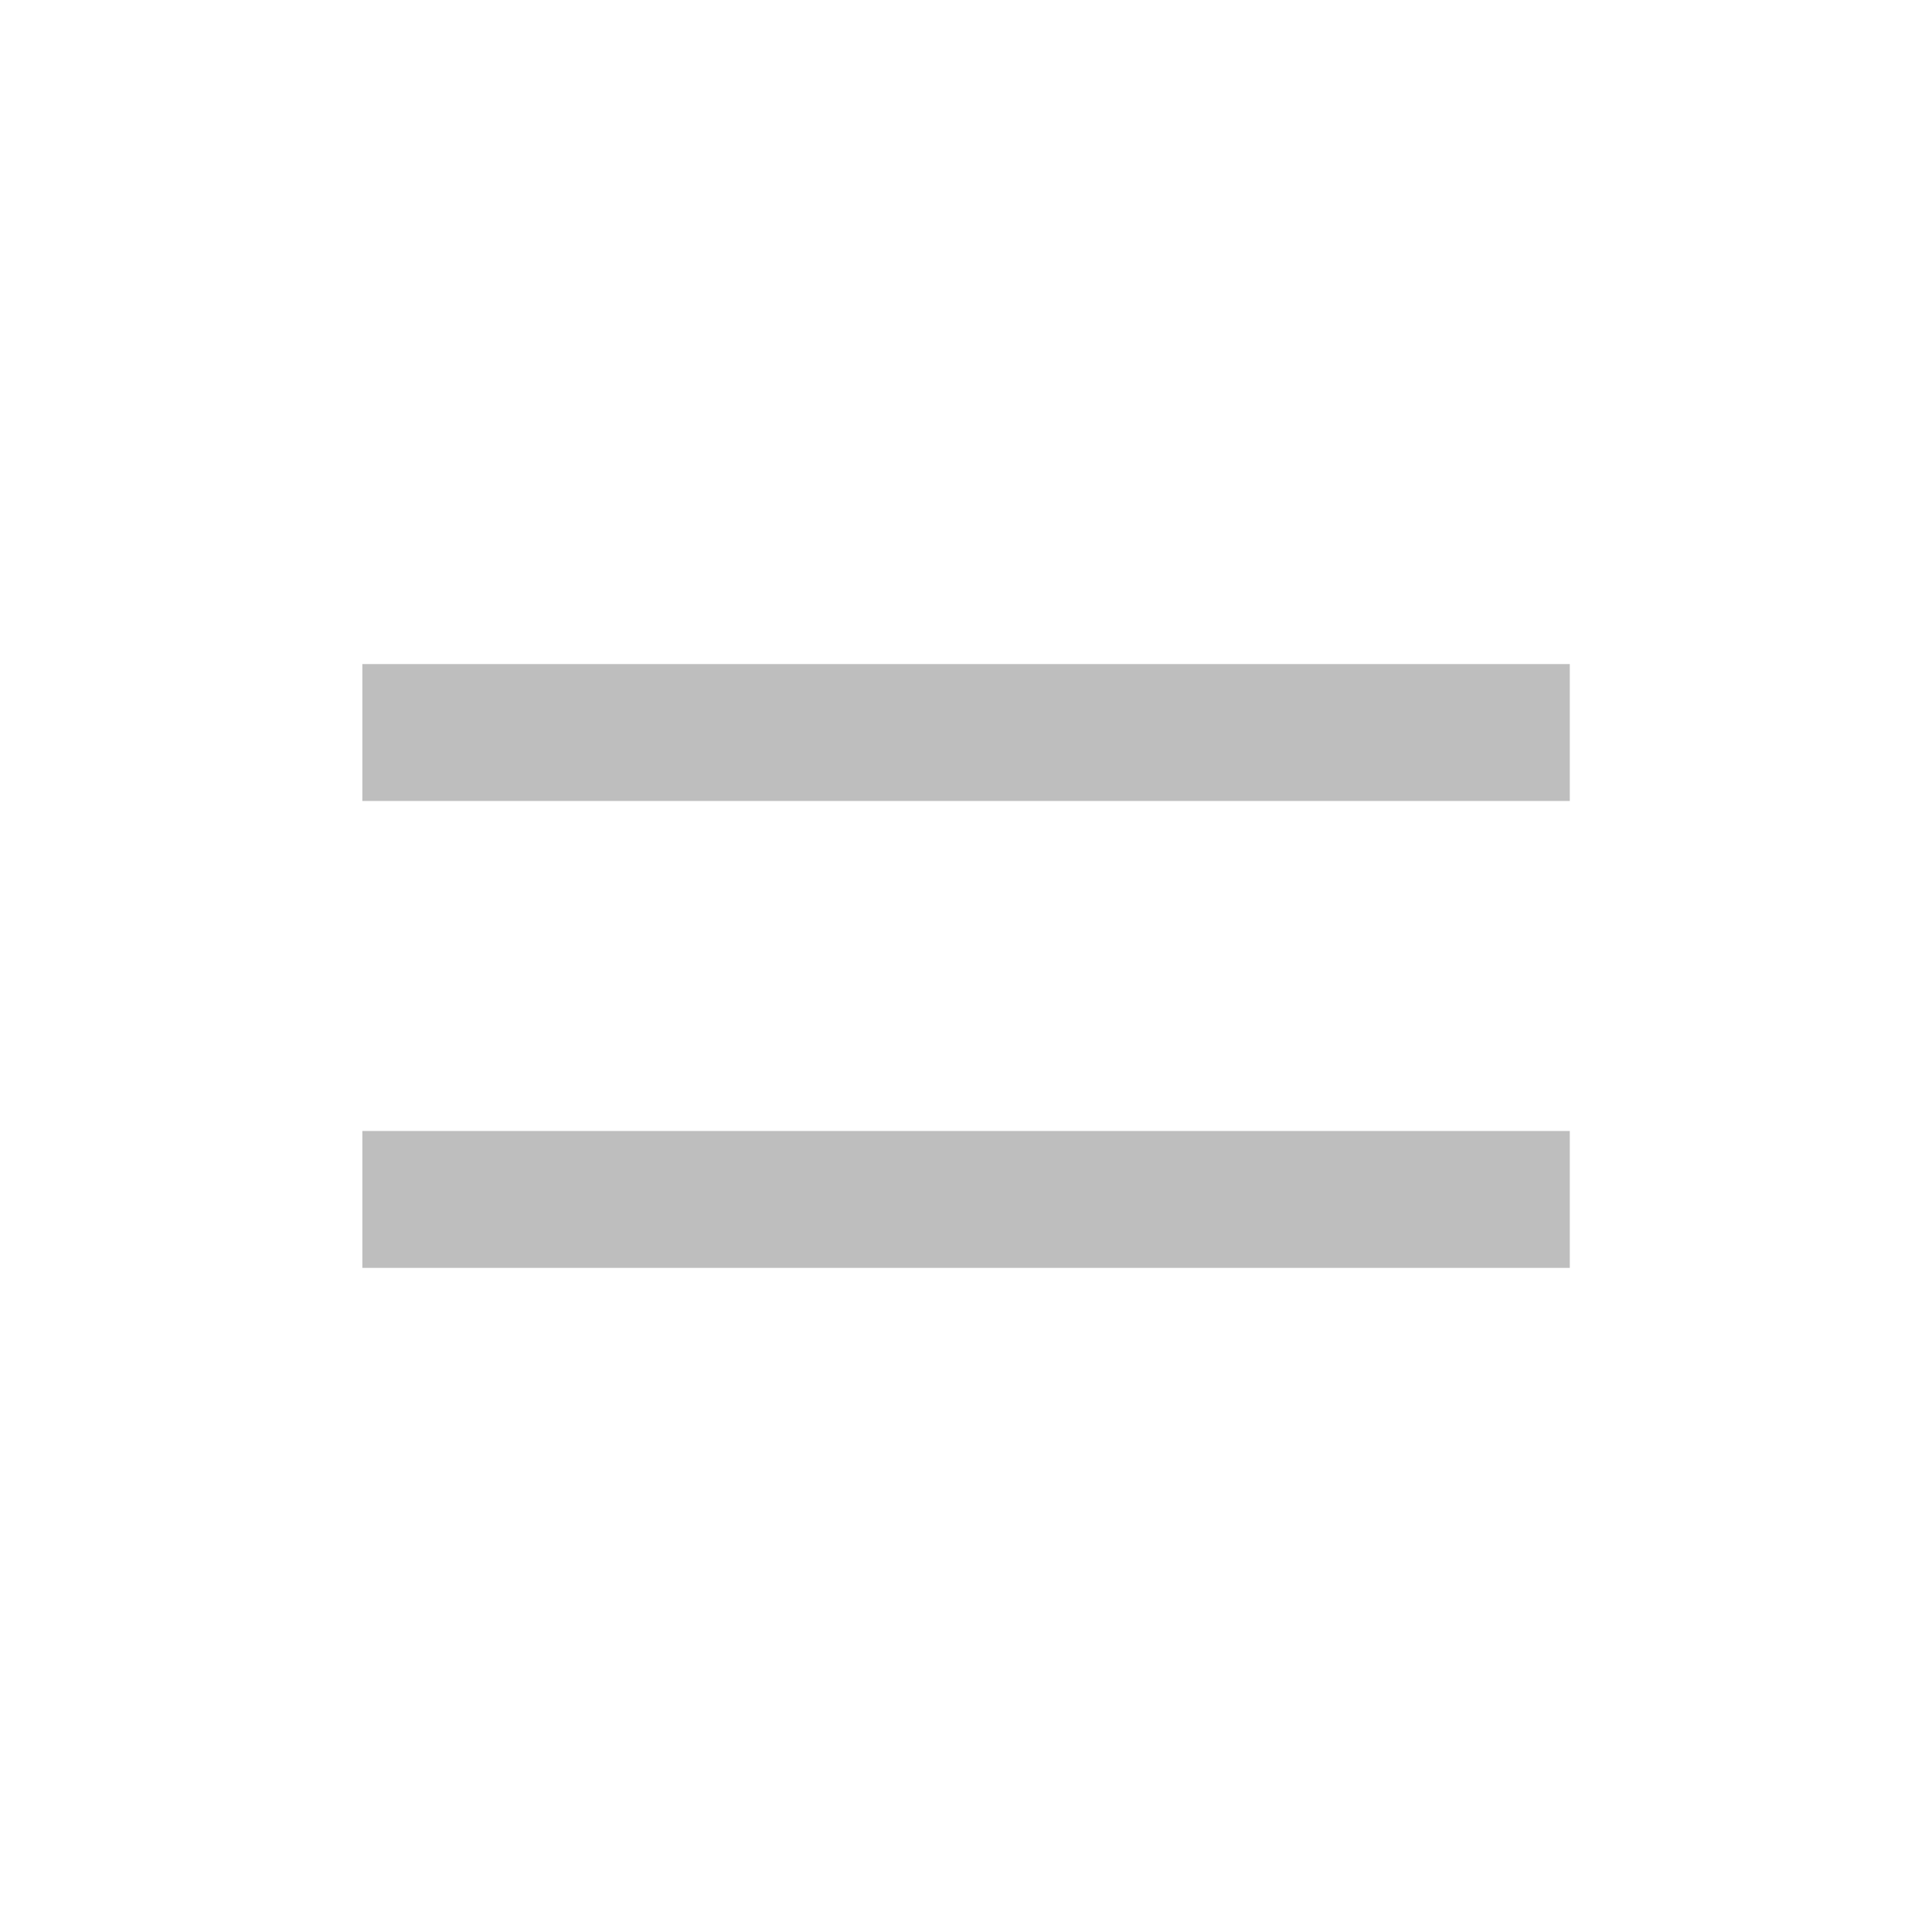
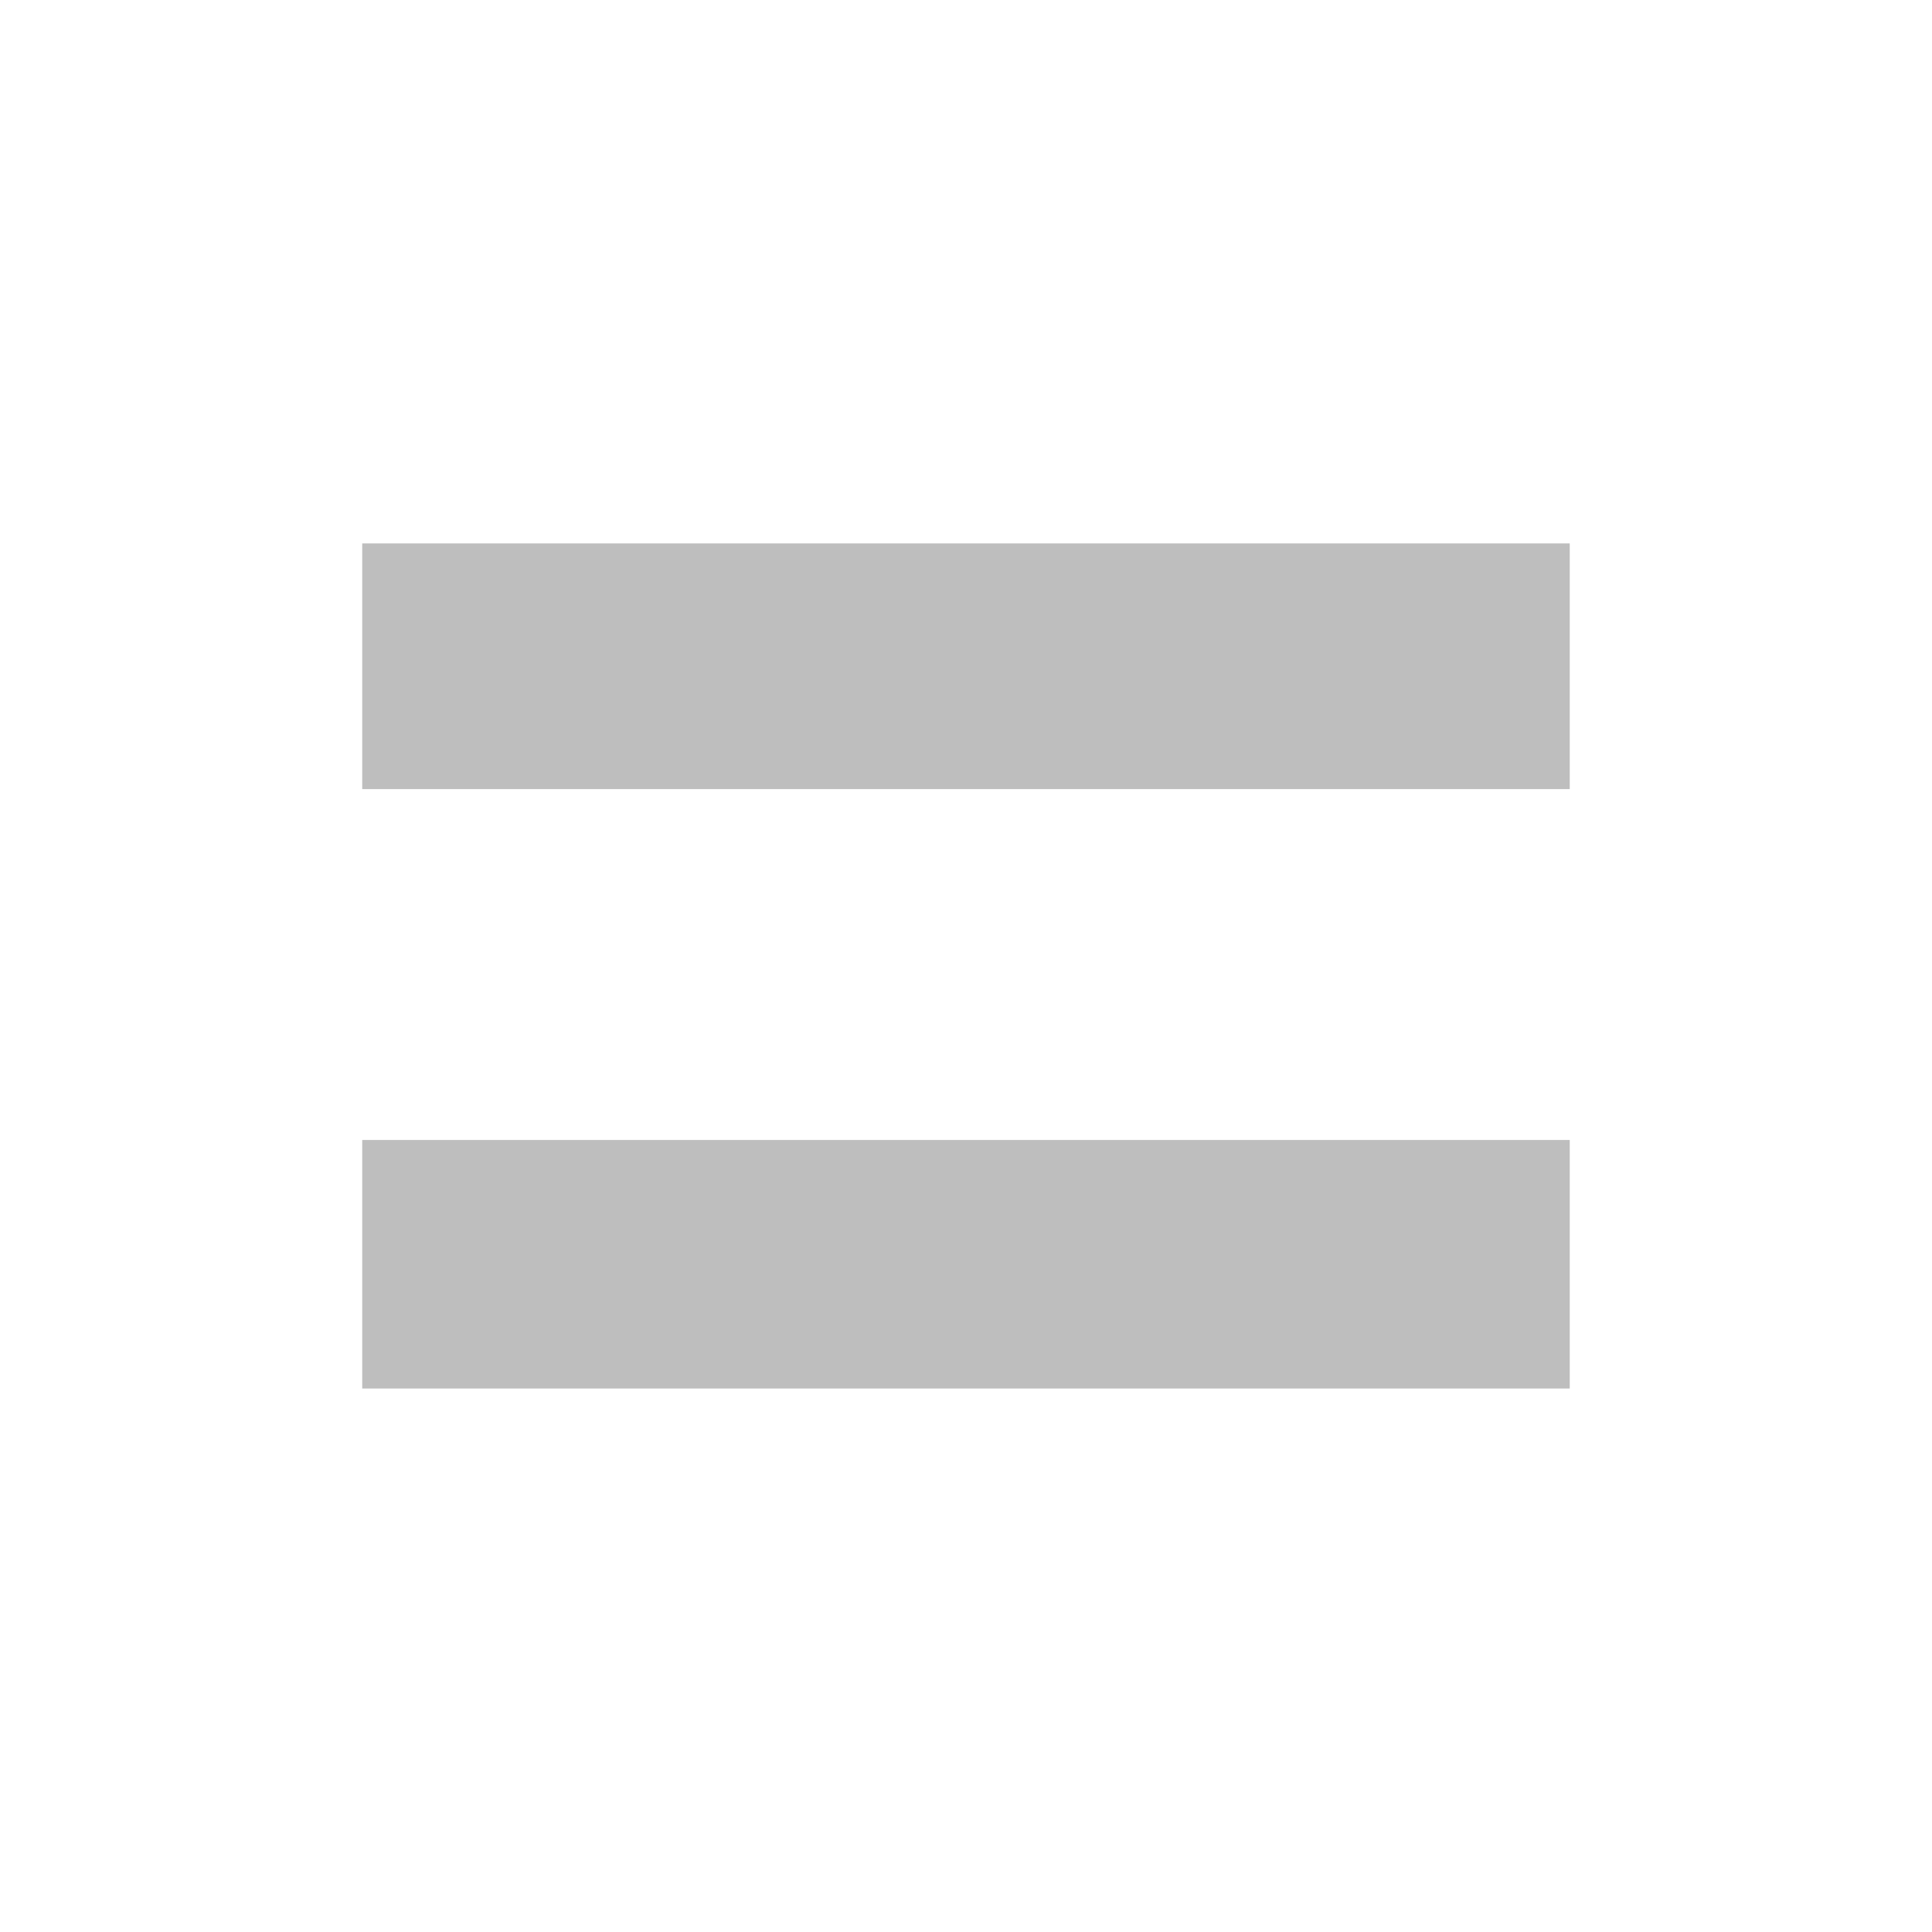
<svg xmlns="http://www.w3.org/2000/svg" id="svg7384" height="16" width="16" version="1.1">
  <defs id="defs10" />
-   <g transform="matrix(1.106887,0,0,1.129293,-1.6152342e-7,-2.000001)" style="font-size:18.355px;font-style:normal;font-variant:normal;font-weight:500;font-stretch:normal;line-height:125%;letter-spacing:0px;word-spacing:0px;fill:#bebebe;fill-opacity:1;stroke:none;font-family:Rekha;-inkscape-font-specification:Rekha Medium" id="text3001">
-     <path d="m 11.745,7.645 -9.034,0 0,-1.004 9.034,0 0,1.004 m 0,3.424 -9.034,0 0,-1.004 9.034,0 0,1.004" id="path2985" />
+   <g transform="matrix(0.9495873,0,0,1.474325,0,-3.2)" style="font-size:14.364px;font-style:normal;font-variant:normal;font-weight:500;font-stretch:normal;line-height:125%;letter-spacing:0px;word-spacing:0px;fill:#bebebe;fill-opacity:1;stroke:none;font-family:Rekha;-inkscape-font-specification:Rekha Medium" id="text3001">
+     <path d="m 3.159,5.223 10.531,0 0,1.38 -10.531,0 0,-1.38 m 0,3.351 10.531,0 0,1.396 -10.531,0 0,-1.396" style="font-size:16.823px;font-family:ori1Uni;-inkscape-font-specification:ori1Uni Medium" id="path3011" />
  </g>
</svg>
